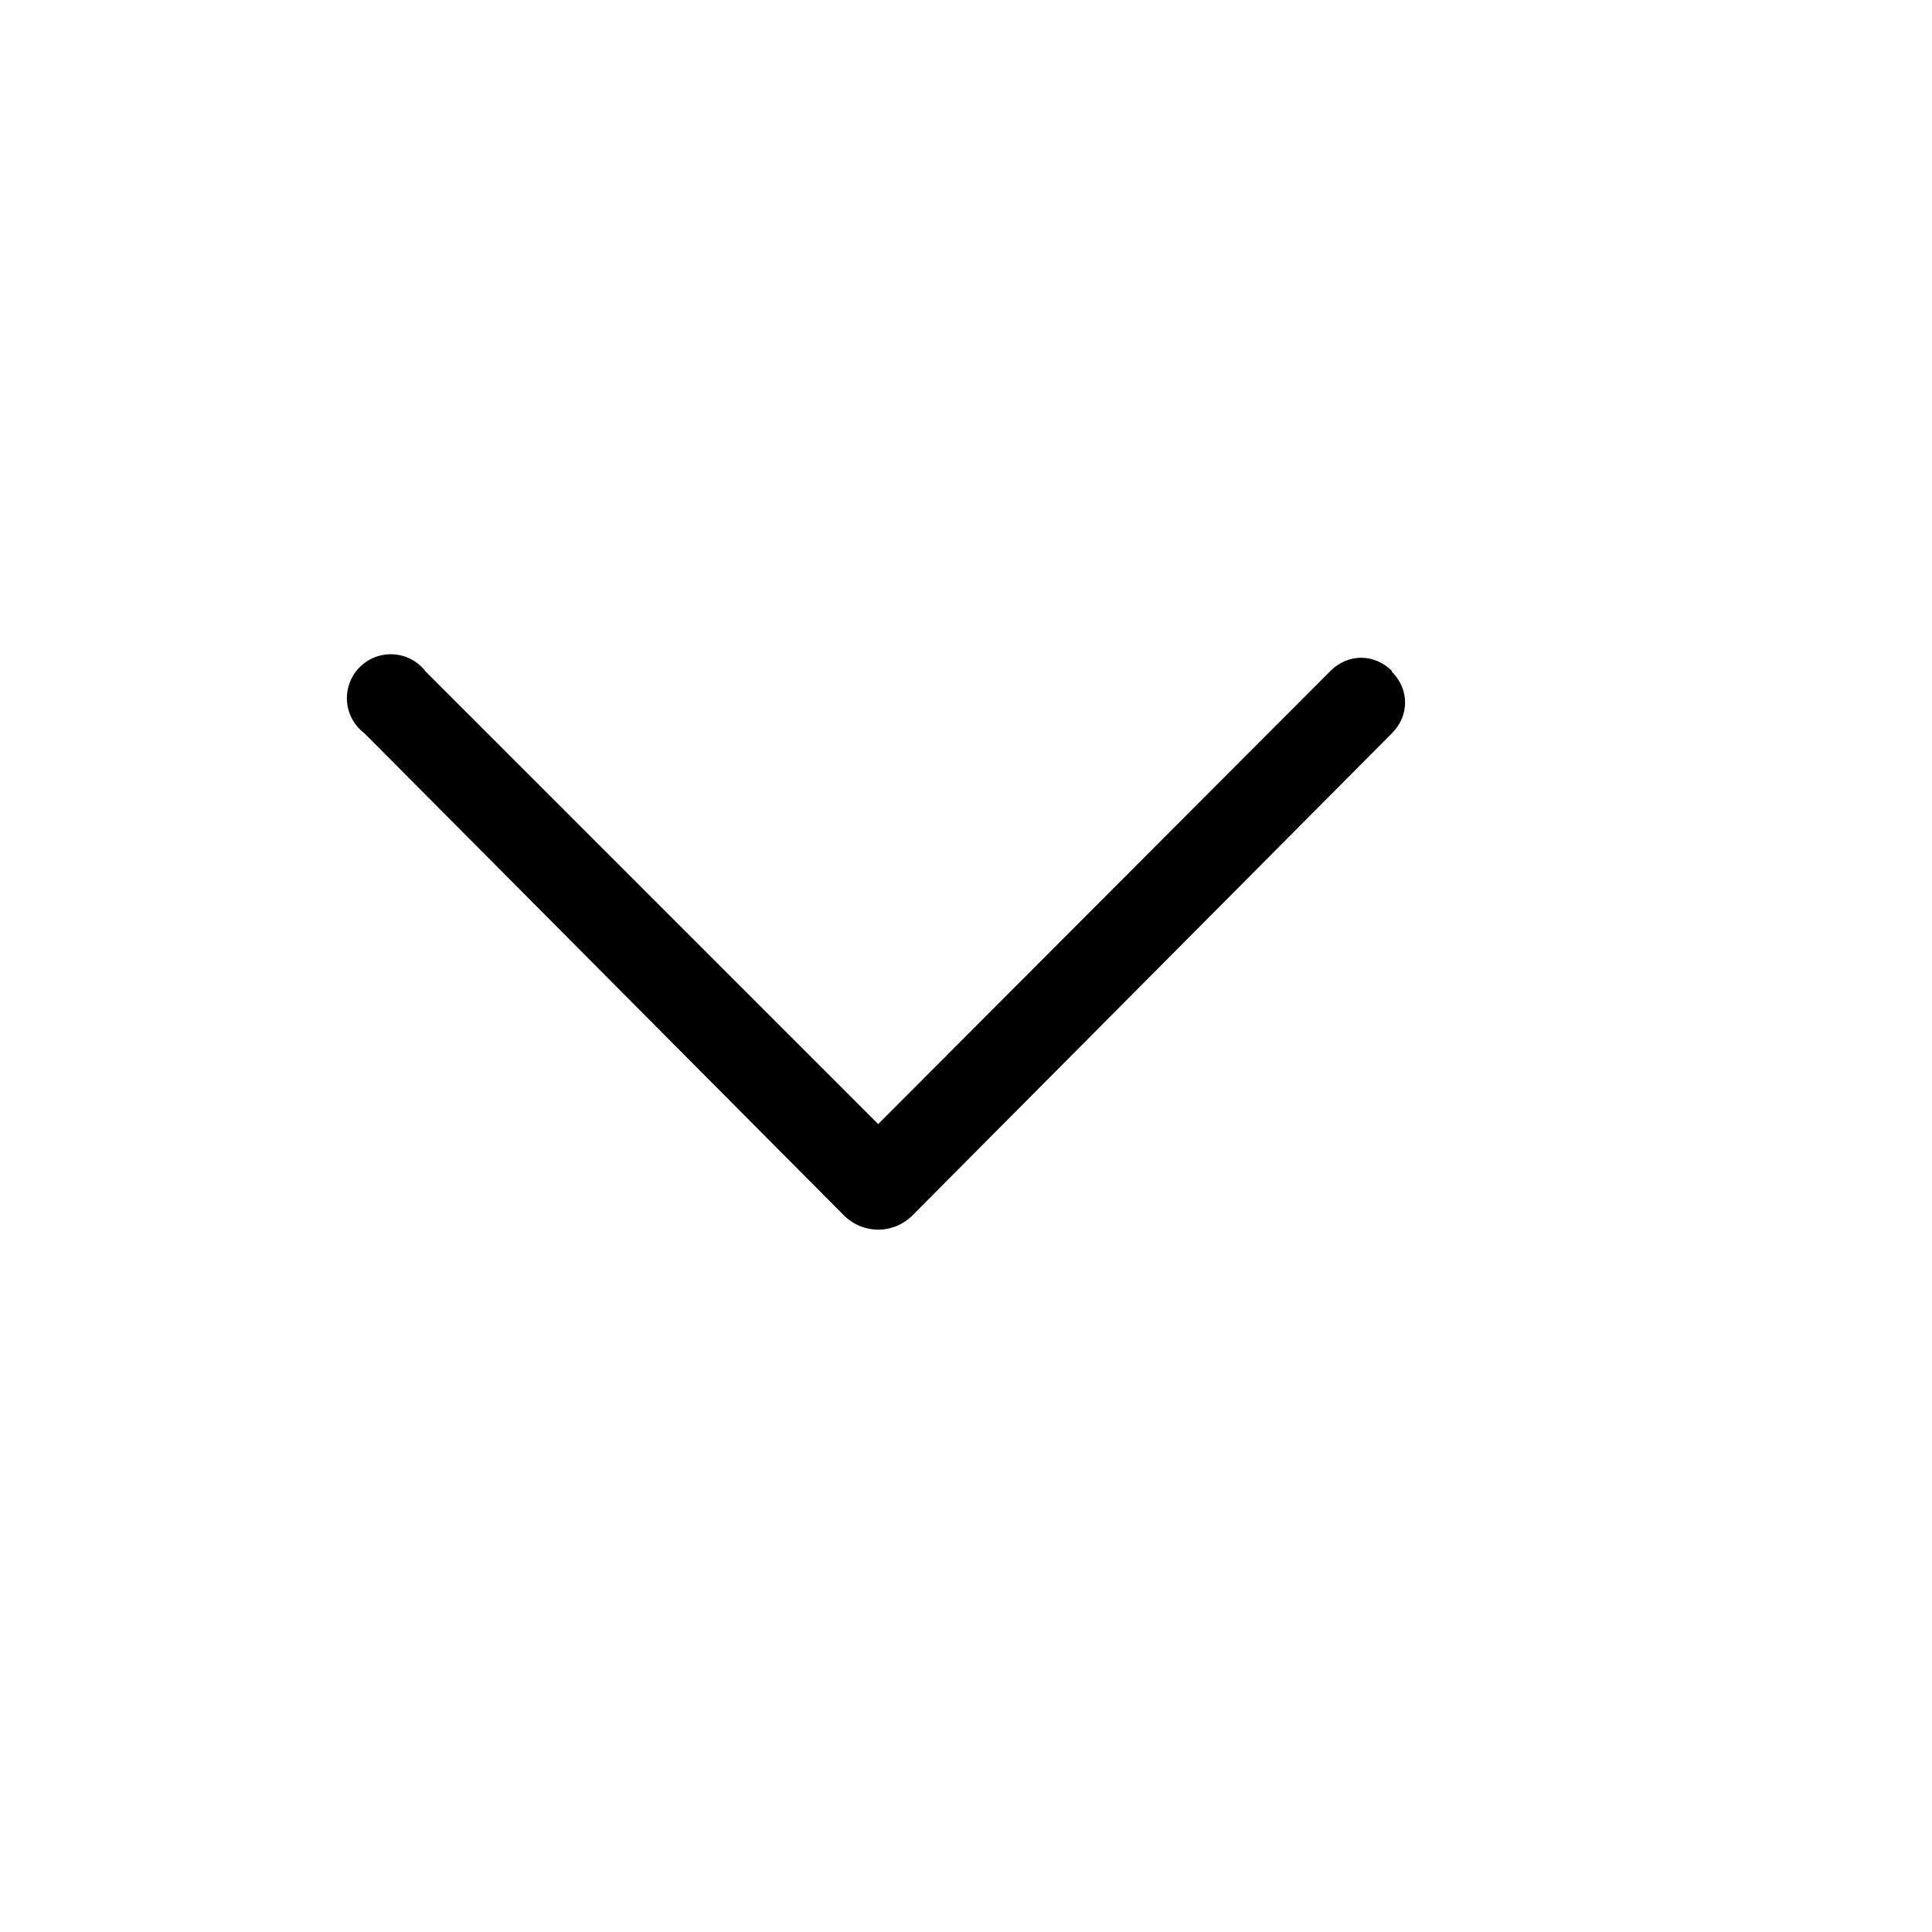
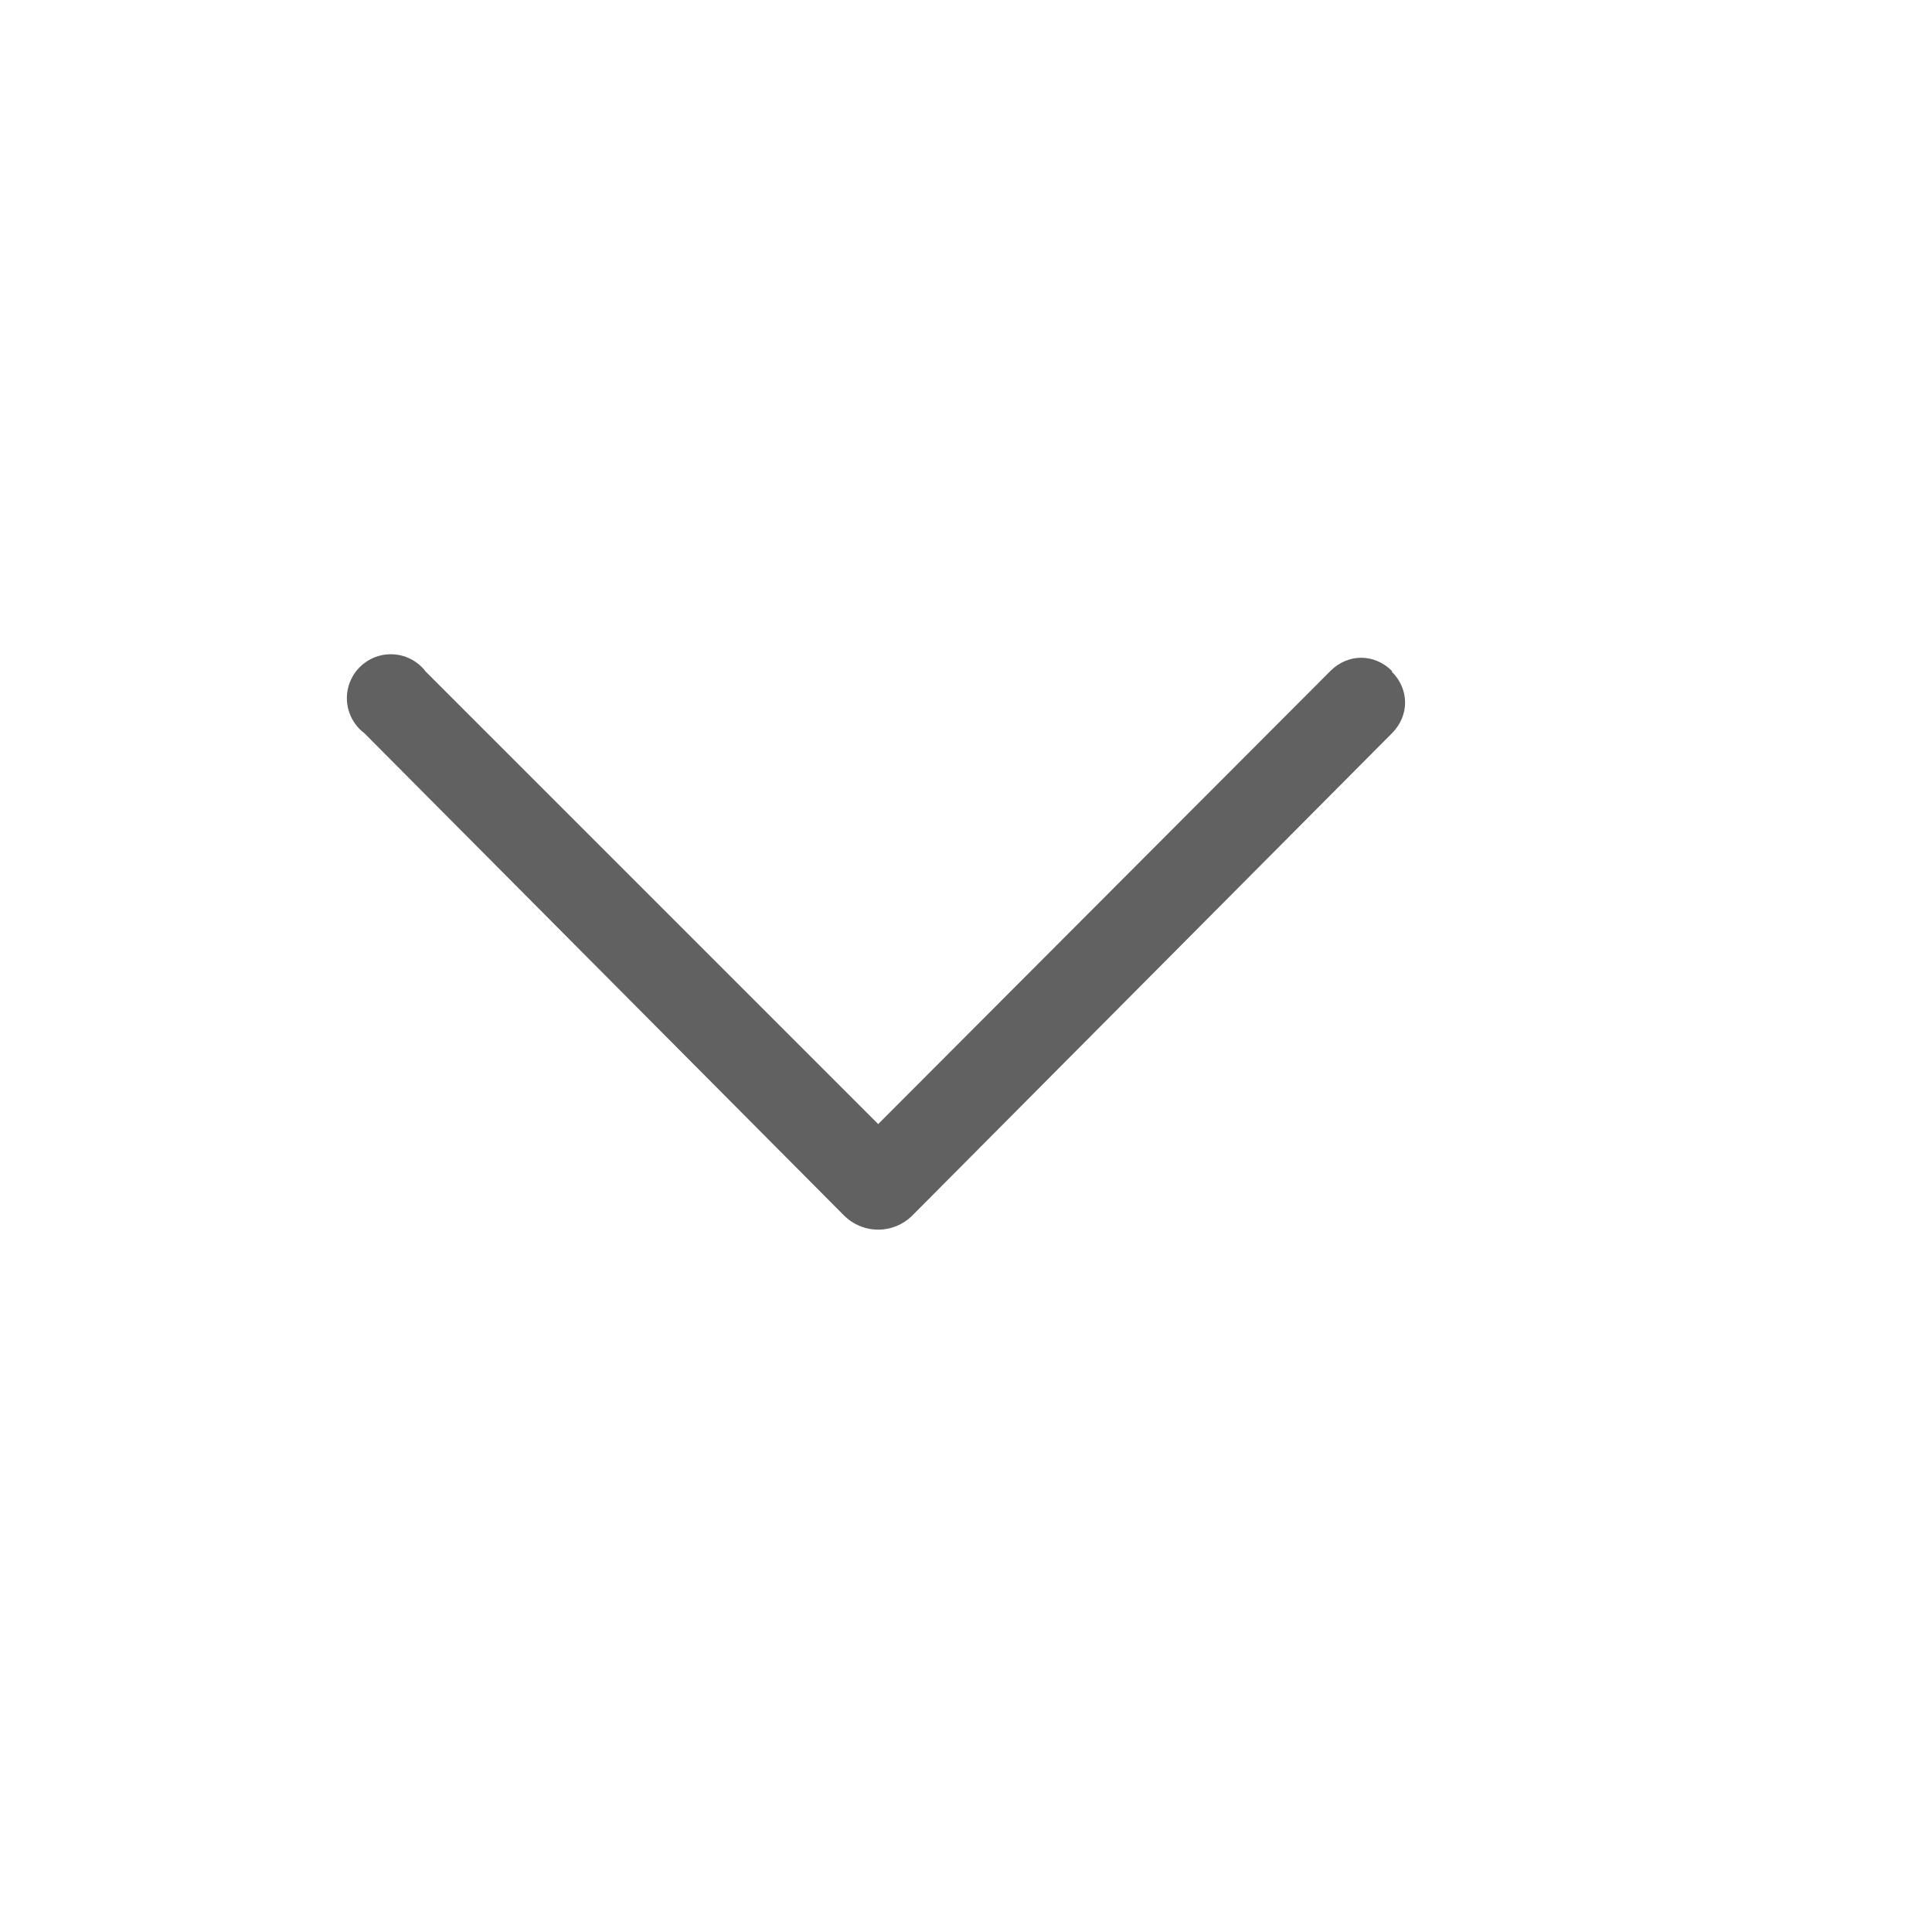
<svg xmlns="http://www.w3.org/2000/svg" width="22" height="22" viewBox="0 0 22 22">
-   <path fill="currentColor" d="M15.85 7.65c.2.2.2.5 0 .7l-5.46 5.49a.55.55 0 0 1-.78 0L4.15 8.35a.5.5 0 1 1 .7-.7L10 12.8l5.15-5.16c.2-.2.5-.2.7 0Z">
+   <path fill="#616161" d="M15.85 7.65c.2.2.2.5 0 .7l-5.46 5.49a.55.55 0 0 1-.78 0L4.15 8.35a.5.5 0 1 1 .7-.7L10 12.8l5.15-5.16c.2-.2.5-.2.7 0Z">
    </path>
</svg>
